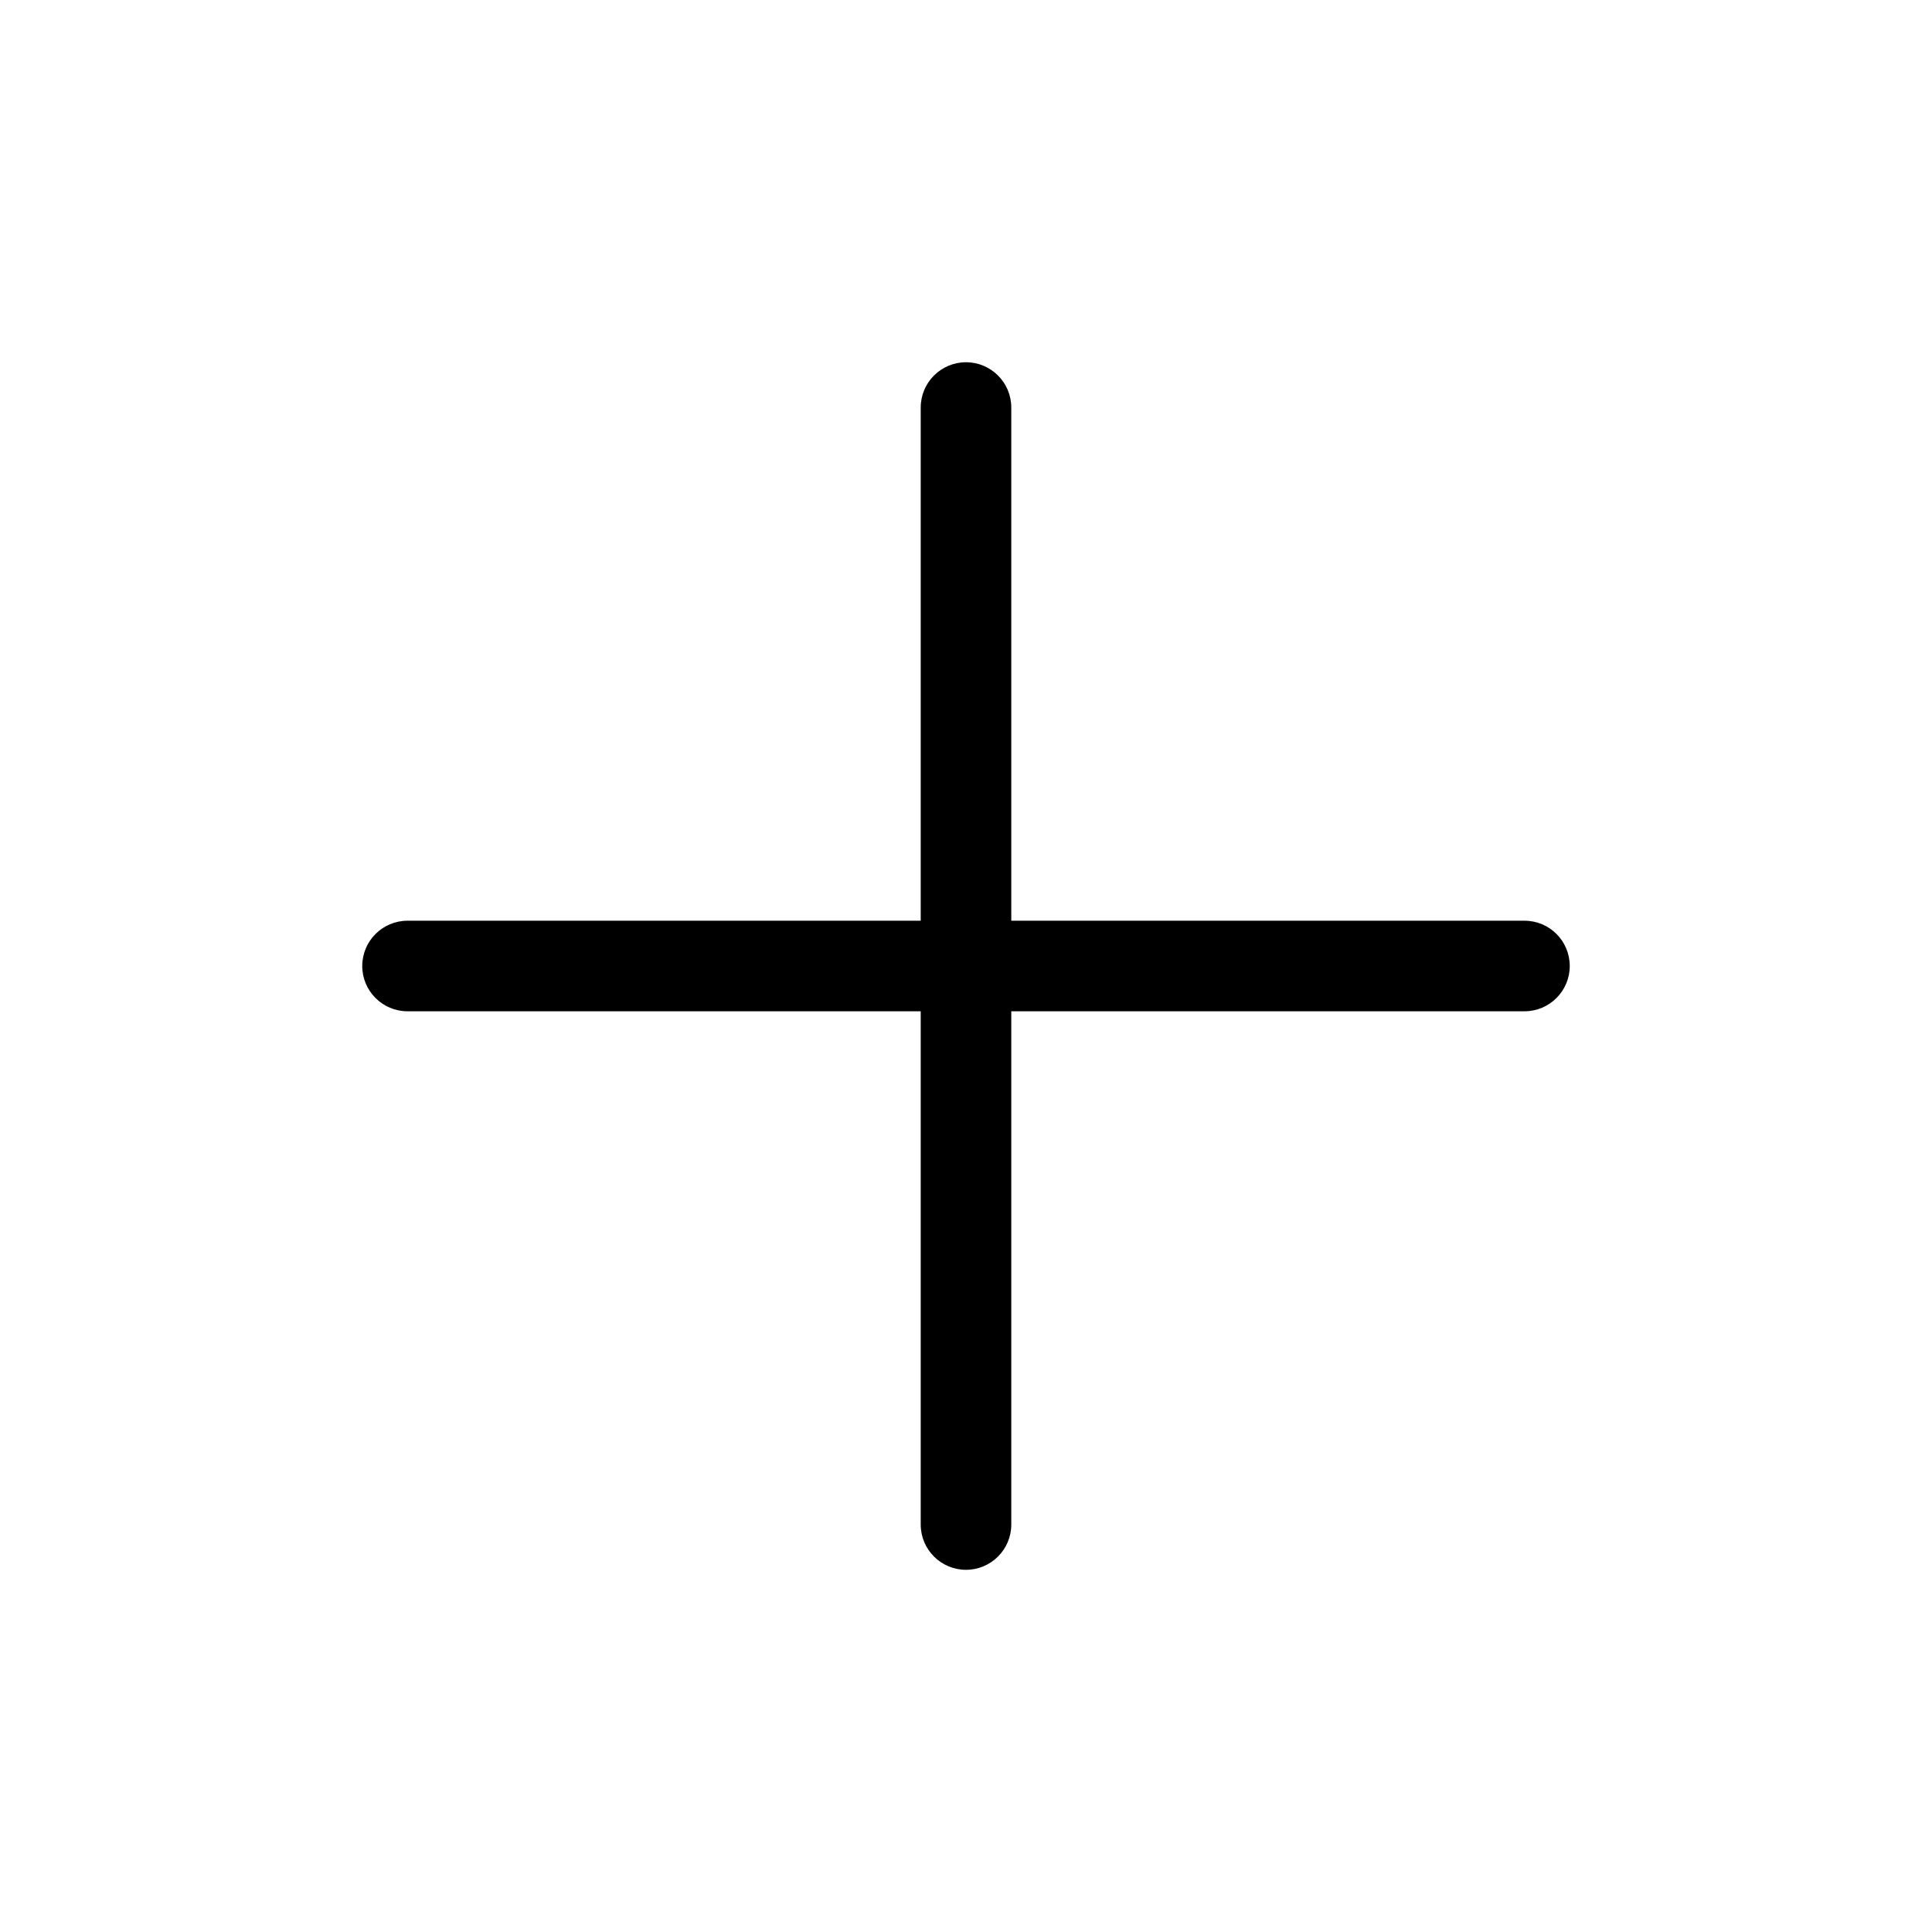
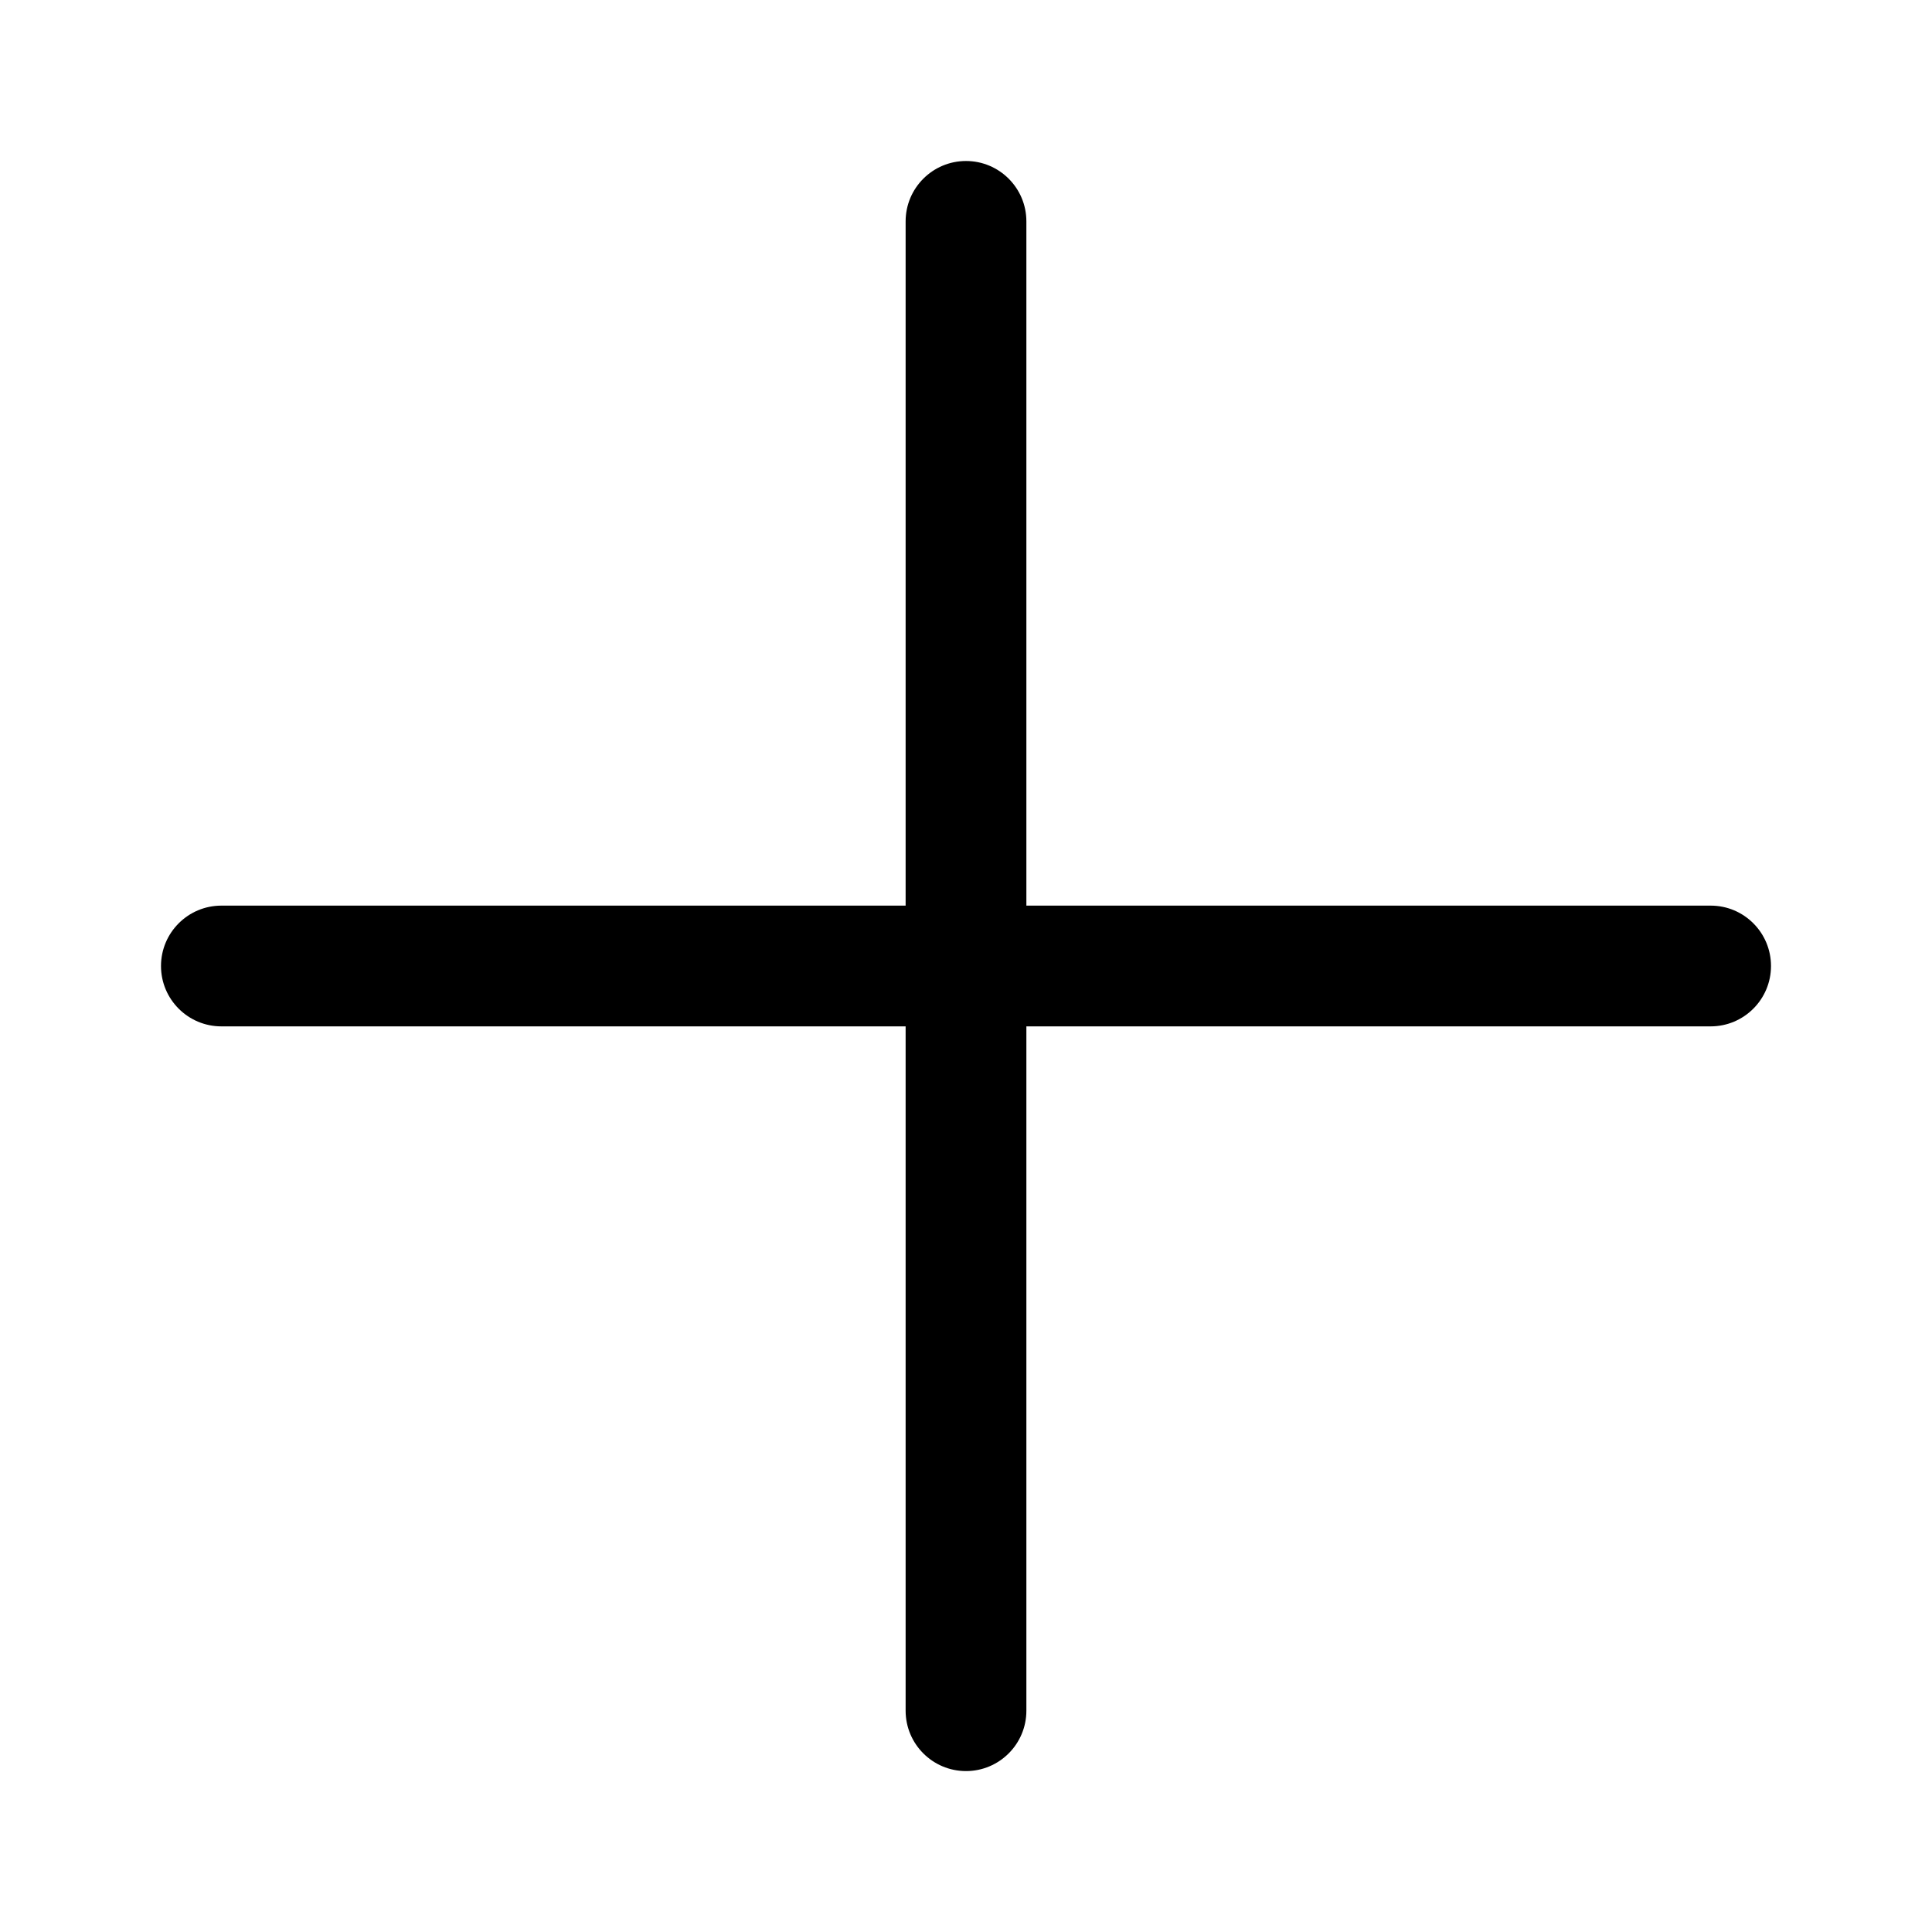
- <svg xmlns="http://www.w3.org/2000/svg" width="32" height="32" viewBox="0 0 32 32" fill="none">
-   <path d="M16 6C16.414 6 16.75 6.336 16.75 6.75V15.25H25.251C25.665 15.25 26 15.586 26 16C26 16.414 25.664 16.75 25.25 16.75H16.75V25.251C16.75 25.665 16.414 26.001 16 26.001C15.586 26.001 15.25 25.665 15.25 25.251V16.75H6.75C6.336 16.75 6 16.414 6 16C6 15.586 6.336 15.25 6.75 15.25H15.25V6.75C15.25 6.336 15.586 6 16 6Z" fill="black" />
+ <svg xmlns="http://www.w3.org/2000/svg" width="24" height="24" viewBox="0 0 24 24" fill="none">
+   <path d="M12 2C12.414 2 12.75 2.336 12.75 2.75V11.25H21.251C21.665 11.25 22 11.586 22 12C22 12.414 21.664 12.75 21.25 12.75H12.75V21.251C12.75 21.665 12.414 22.001 12 22.001C11.586 22.001 11.25 21.665 11.25 21.251V12.75H2.75C2.336 12.75 2 12.414 2 12C2 11.586 2.336 11.25 2.75 11.25H11.25V2.75C11.25 2.336 11.586 2 12 2Z" fill="black" />
</svg>
